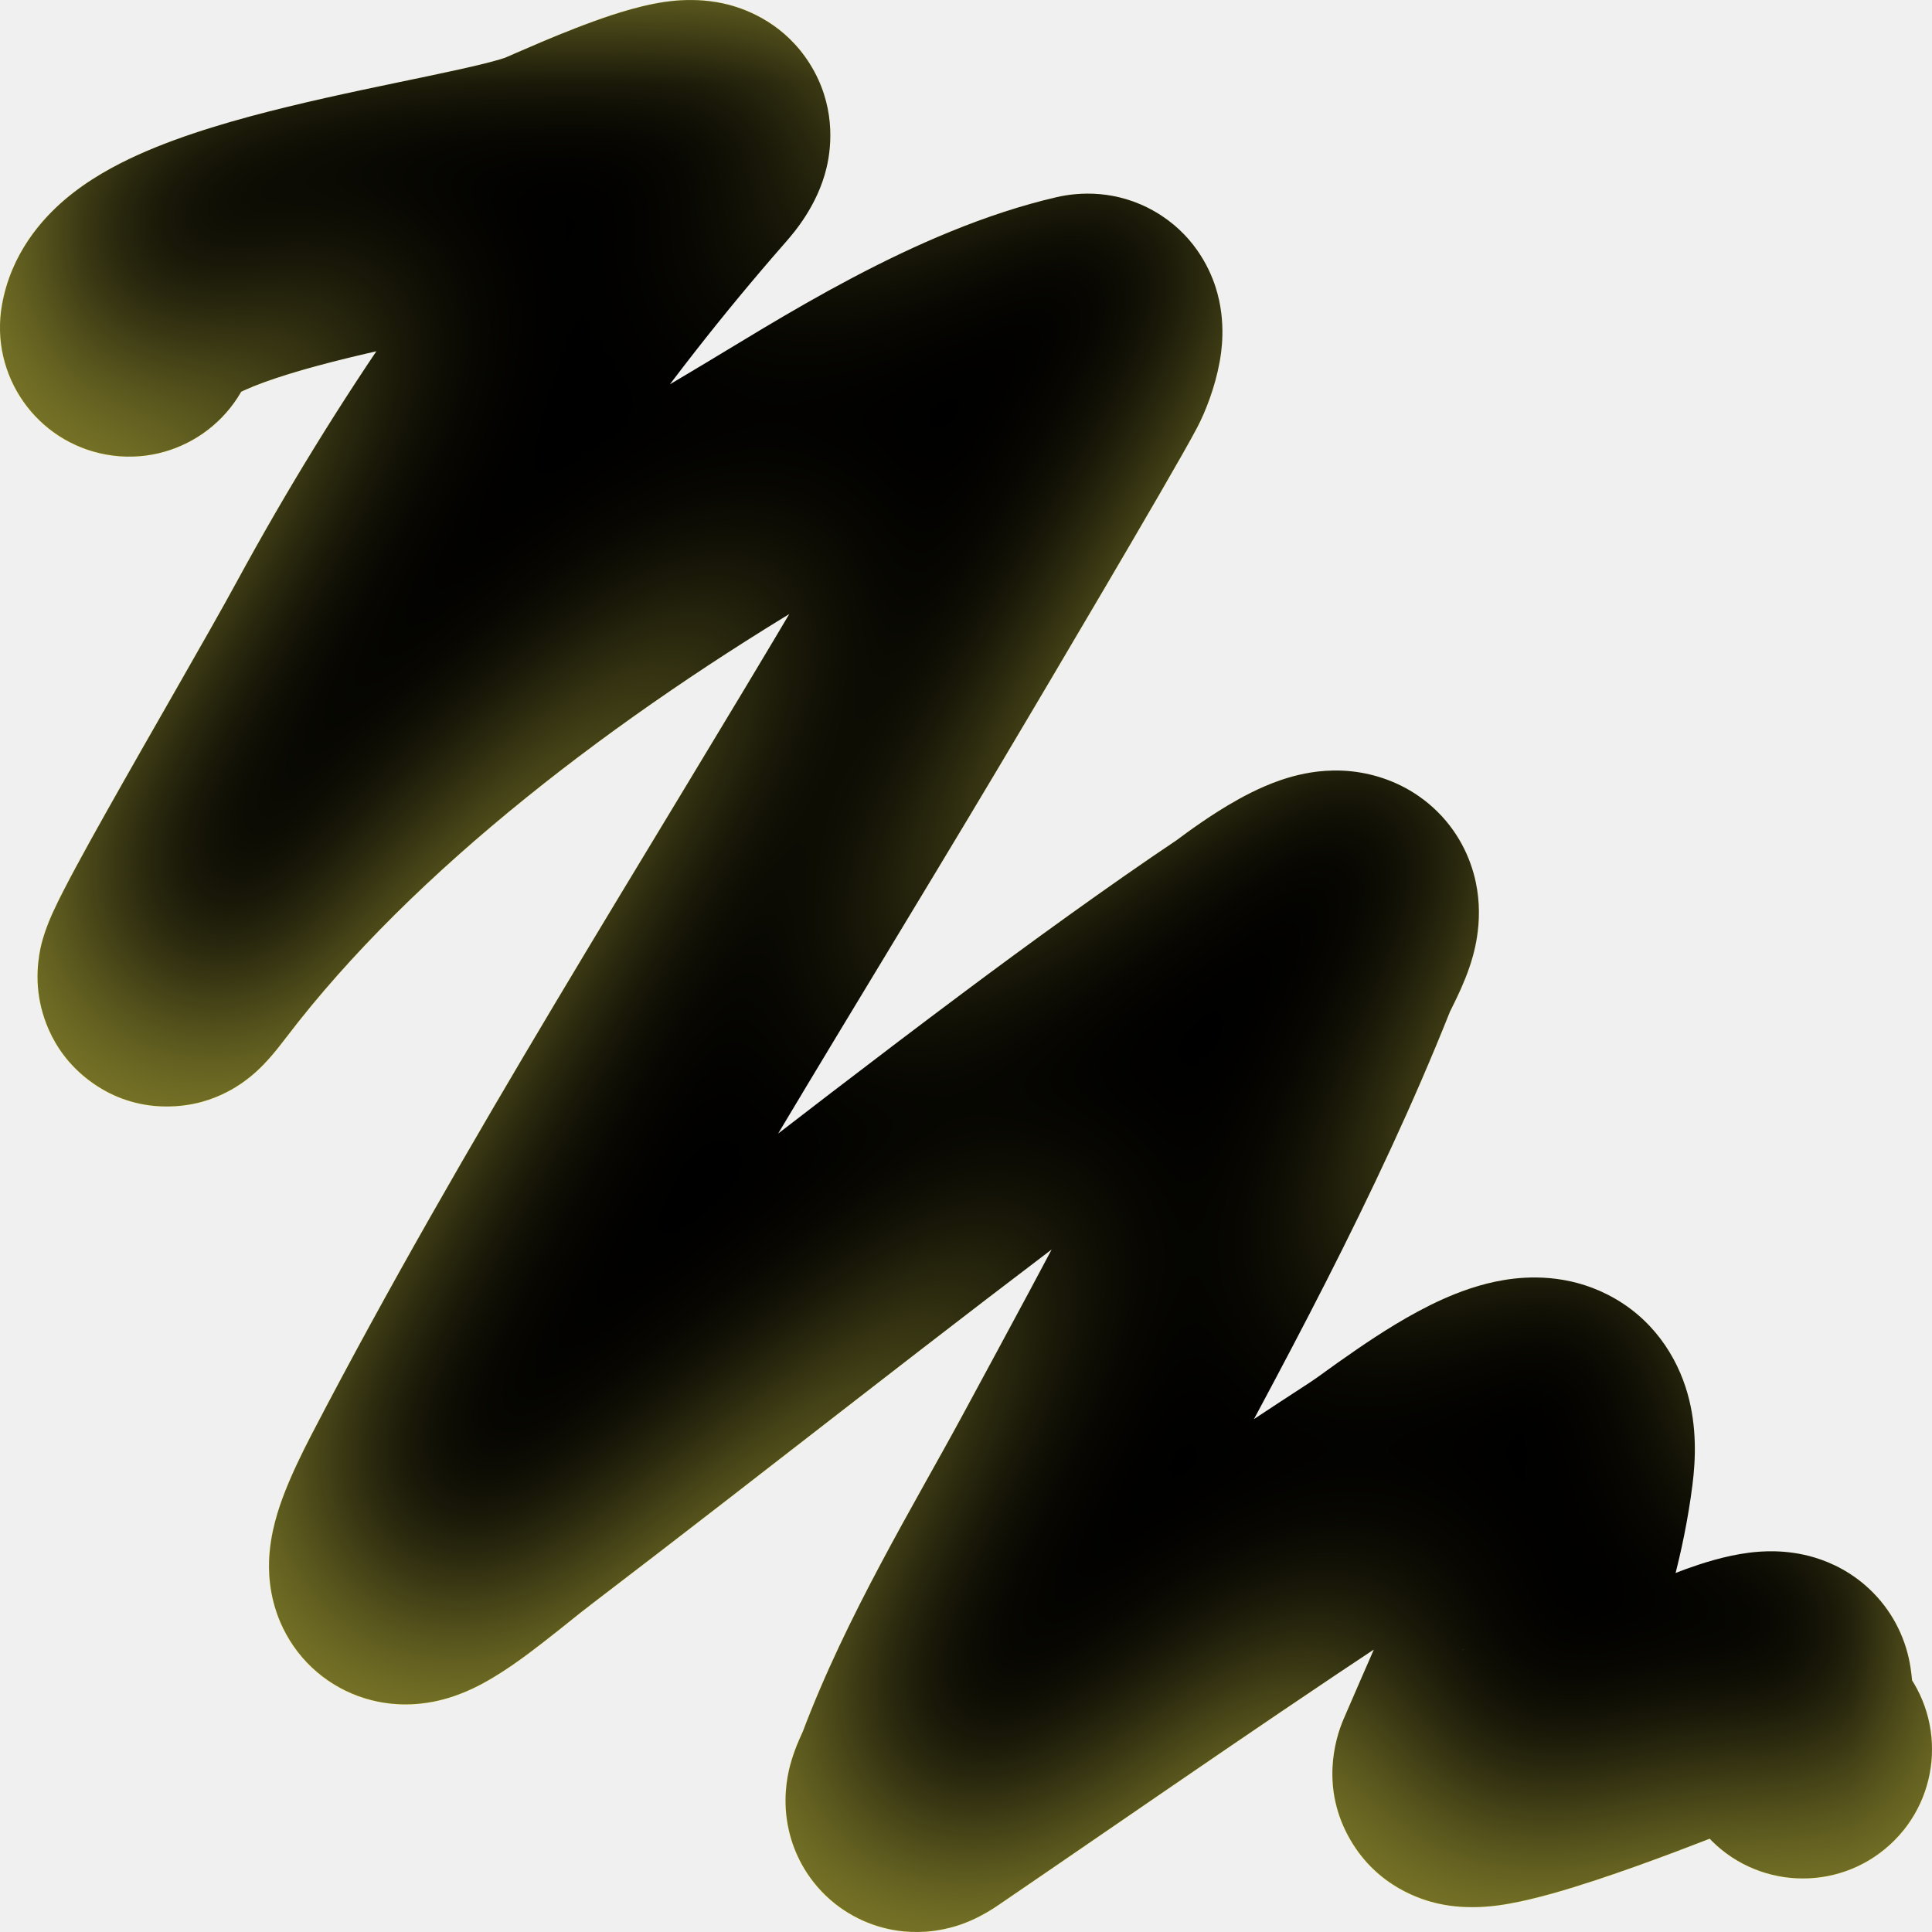
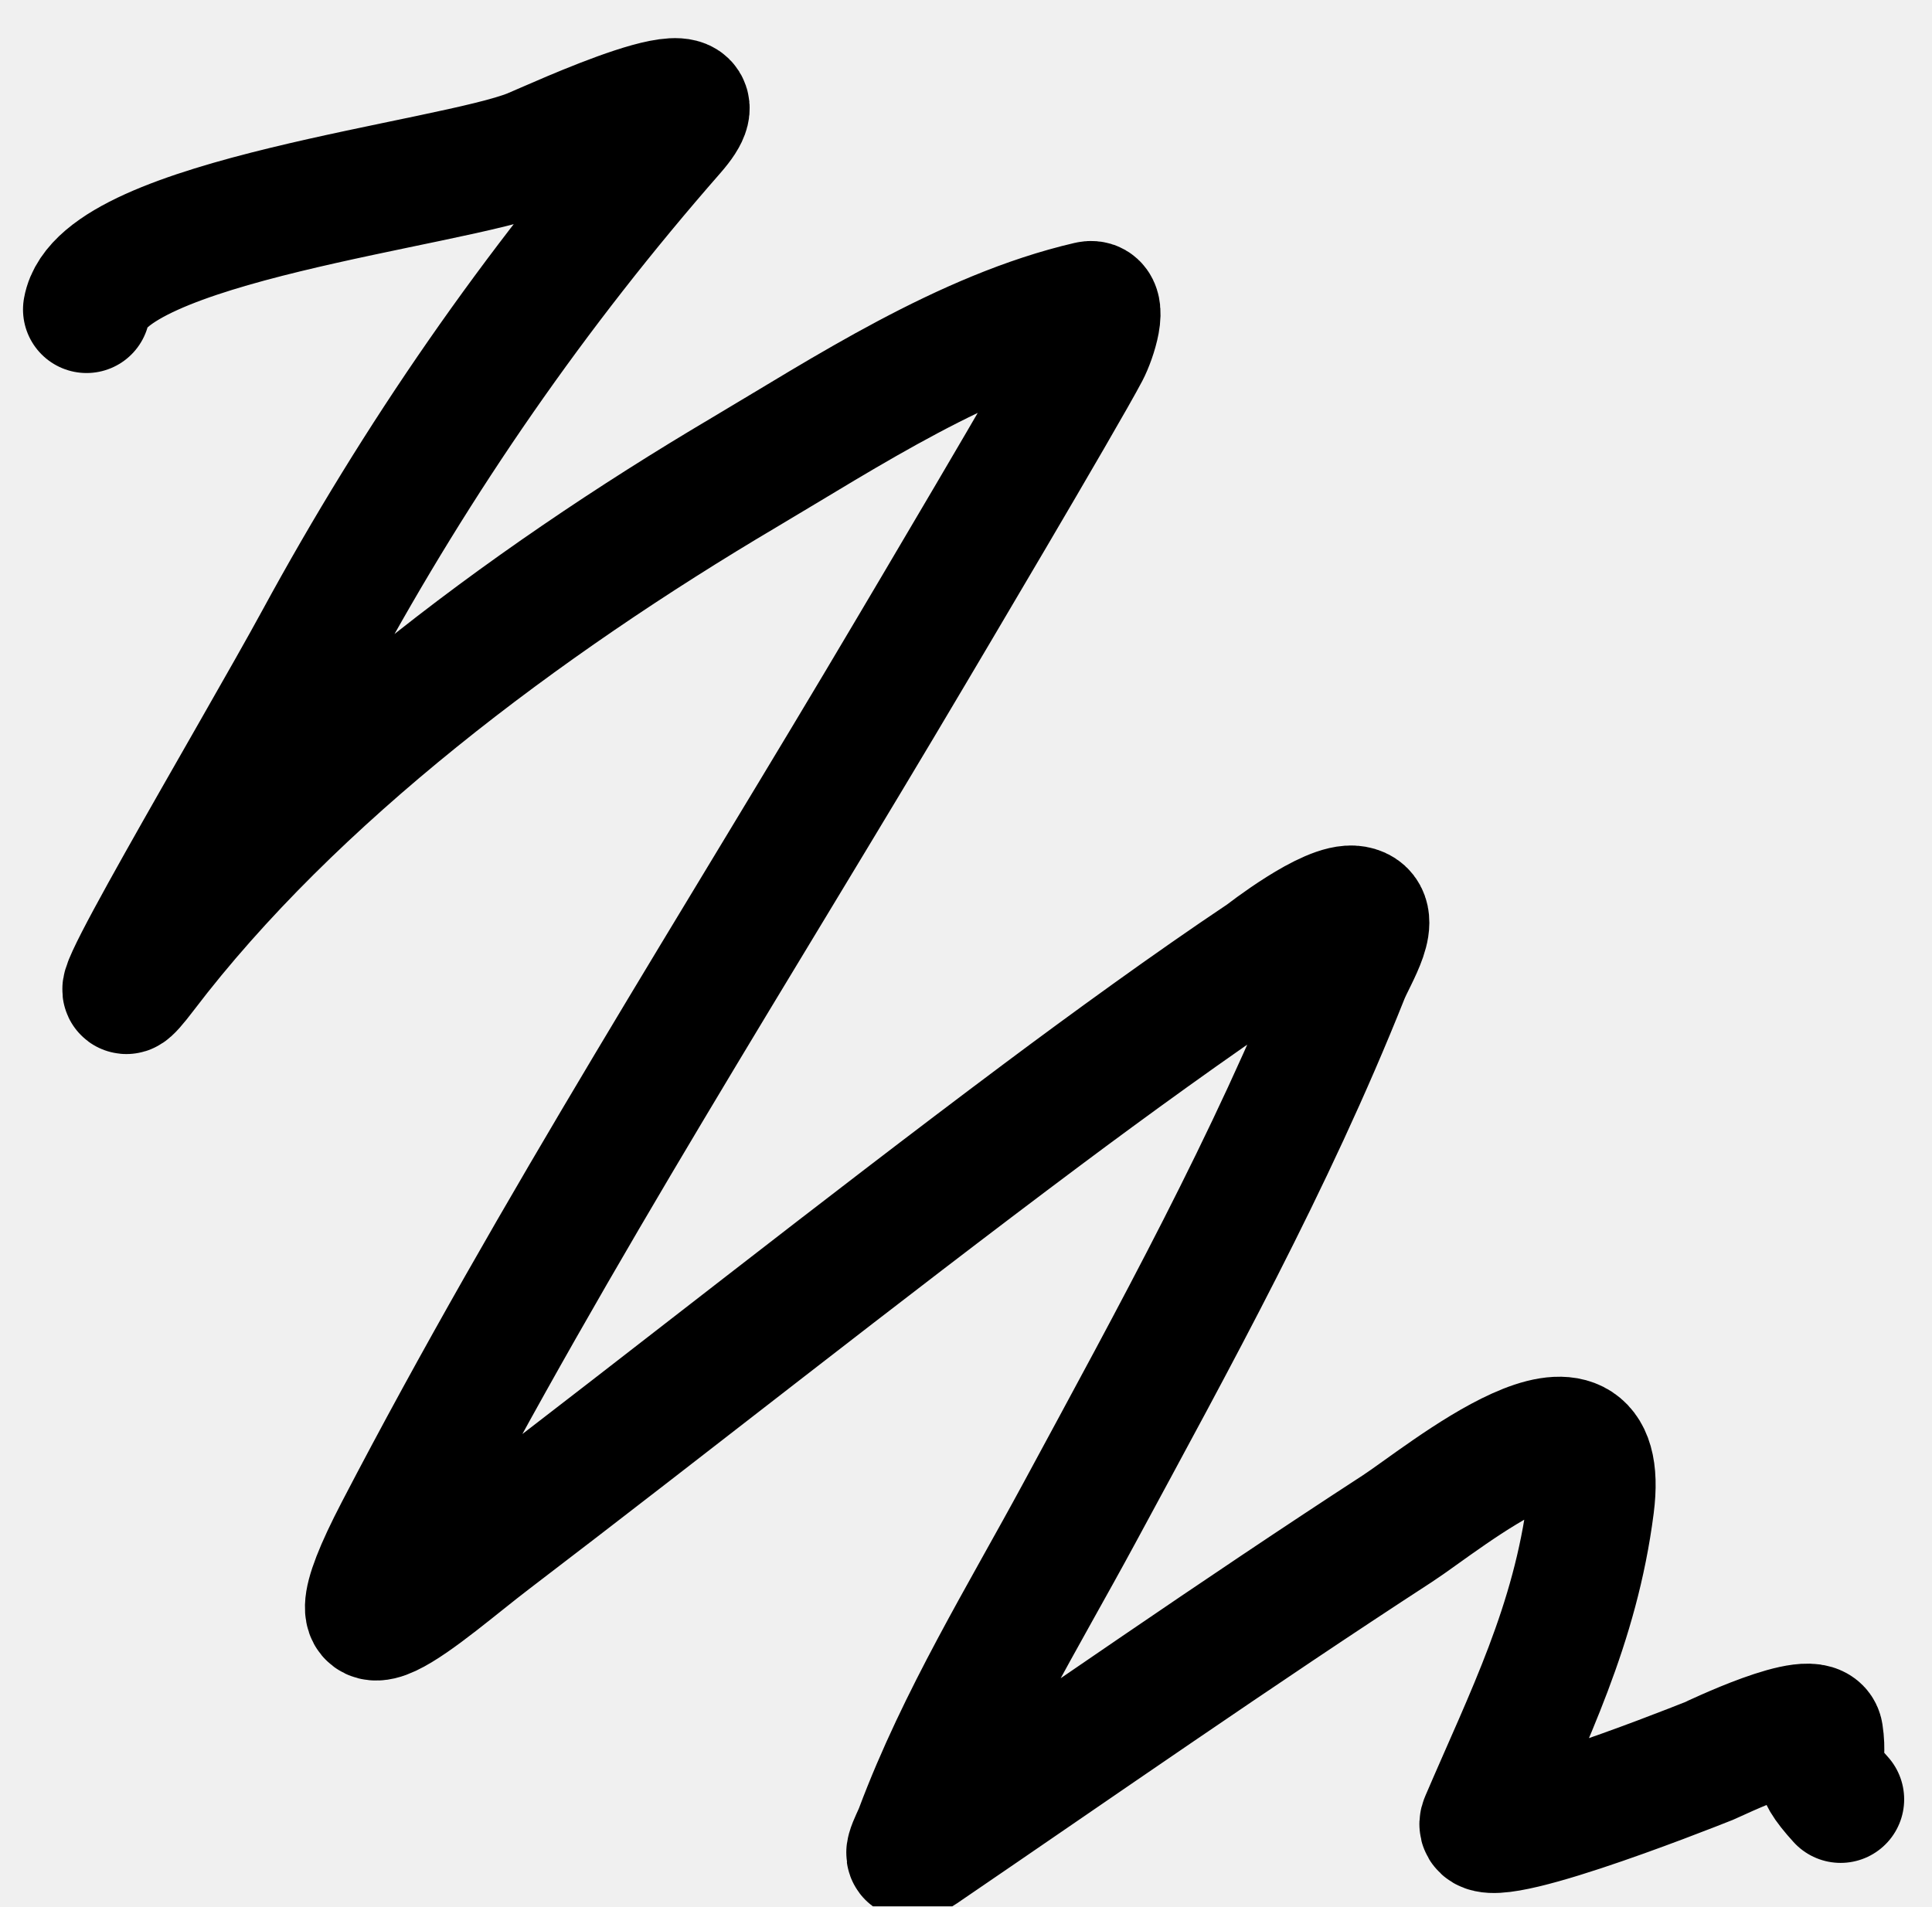
- <svg xmlns="http://www.w3.org/2000/svg" width="374" height="374" viewBox="0 0 374 374" fill="none">
-   <g filter="url(#filter0_i_1391_3511)">
-     <path d="M0.382 59.036C-2.023 72.632 7.048 85.604 20.644 88.01C34.24 90.416 47.212 81.344 49.617 67.749L0.382 59.036ZM107.155 34.349L97.757 11.182L97.757 11.182L107.155 34.349ZM133.21 30.493L114.404 14.021L114.404 14.021L133.21 30.493ZM67.758 124.628L45.794 112.688L45.794 112.688L67.758 124.628ZM35.476 185.736L15.577 170.601L15.577 170.601L35.476 185.736ZM146.457 93.504L133.721 71.992L133.721 71.992L146.457 93.504ZM210.166 62.527L204.519 38.173L204.519 38.173L210.166 62.527ZM209.618 71.135L187.487 59.507L187.487 59.507L209.618 71.135ZM177.395 126.393L198.917 139.113L198.917 139.113L177.395 126.393ZM82.568 289.1L60.39 277.563L60.39 277.563L82.568 289.1ZM99.564 290.486L84.401 270.609L84.401 270.609L99.564 290.486ZM201.593 212.076L186.624 192.053L186.624 192.053L201.593 212.076ZM242.18 183.086L228.285 162.303L228.285 162.303L242.18 183.086ZM259.202 174.206L254.864 198.827L254.864 198.827L259.202 174.206ZM257.531 186.409L280.759 195.654L280.759 195.654L257.531 186.409ZM208.409 285.691L230.407 297.569L230.407 297.569L208.409 285.691ZM178.667 344.388L155.258 335.613L155.258 335.613L178.667 344.388ZM179.138 348.162L193.223 368.817L193.223 368.817L179.138 348.162ZM267.089 288.647L280.712 309.609L280.712 309.609L267.089 288.647ZM302.825 284.314L278.027 281.142L278.027 281.142L302.825 284.314ZM283.069 342.645L306.048 352.492L306.048 352.492L283.069 342.645ZM324.722 331.525L315.469 308.301L315.469 308.301L324.722 331.525ZM345.121 326.544L369.838 322.788L369.838 322.788L345.121 326.544ZM330.507 355.456C339.797 365.669 355.609 366.417 365.822 357.127C376.036 347.836 376.784 332.025 367.493 321.811L330.507 355.456ZM49.617 67.749C48.586 73.579 45.297 76.43 44.974 76.705C44.555 77.062 45.035 76.569 47.297 75.545C51.779 73.518 58.715 71.397 67.557 69.245C76.227 67.135 85.146 65.357 93.669 63.561C100.968 62.023 110.329 60.04 116.553 57.515L97.757 11.182C97.848 11.146 97.562 11.264 96.719 11.514C95.922 11.751 94.869 12.035 93.519 12.368C90.789 13.043 87.41 13.782 83.361 14.635C75.553 16.28 65.399 18.311 55.734 20.663C46.24 22.973 35.58 25.967 26.687 29.991C22.26 31.994 17.108 34.76 12.546 38.647C8.082 42.451 2.141 49.101 0.382 59.036L49.617 67.749ZM116.553 57.515C120.601 55.873 127.514 52.566 134.004 50.436C134.653 50.224 135.176 50.066 135.577 49.955C135.994 49.839 136.166 49.806 136.131 49.812C136.104 49.818 135.975 49.843 135.757 49.873C135.545 49.902 135.171 49.947 134.666 49.974C133.948 50.014 131.552 50.116 128.423 49.297C125.288 48.476 118.835 45.991 114.404 38.915C109.84 31.628 110.512 24.45 111.377 20.845C112.194 17.441 113.564 15.277 113.902 14.751C114.374 14.018 114.644 13.747 114.404 14.021L152.016 46.965C153.647 45.103 158.234 39.858 159.996 32.512C161.07 28.039 161.666 20.18 156.78 12.377C152.026 4.786 145.003 1.952 141.088 0.927C134.354 -0.836 128.224 0.409 126.473 0.754C123.579 1.324 120.748 2.163 118.416 2.928C113.68 4.482 108.68 6.508 104.94 8.085C103.011 8.898 101.282 9.65 99.961 10.226C99.277 10.524 98.76 10.75 98.324 10.939C97.841 11.148 97.712 11.201 97.757 11.182L116.553 57.515ZM114.404 14.021C87.646 44.571 65.097 77.179 45.794 112.688L89.723 136.568C107.315 104.206 127.765 74.653 152.016 46.965L114.404 14.021ZM45.794 112.688C40.334 122.732 29.329 141.608 20.465 157.406C16.387 164.674 12.402 171.926 10.385 176.309C9.961 177.228 9.001 179.335 8.316 181.707C8.236 181.985 6.773 186.472 7.44 192.057C7.785 194.939 9.293 203.145 17.256 209.151C25.91 215.677 35.05 214.393 38.988 213.319C42.887 212.256 45.588 210.498 46.617 209.799C47.917 208.916 48.9 208.076 49.484 207.552C50.653 206.503 51.569 205.504 52.106 204.901C53.241 203.623 54.37 202.191 55.374 200.87L15.577 170.601C14.84 171.571 14.61 171.823 14.736 171.681C14.768 171.646 15.266 171.078 16.1 170.329C16.517 169.956 17.352 169.233 18.526 168.437C19.427 167.824 22.021 166.12 25.833 165.081C29.684 164.031 38.756 162.74 47.361 169.23C55.276 175.198 56.754 183.338 57.087 186.125C57.478 189.393 57.108 191.943 56.95 192.917C56.752 194.137 56.501 195.07 56.359 195.56C55.915 197.101 55.47 197.94 55.804 197.215C56.815 195.019 59.71 189.642 64.07 181.872C72.082 167.593 84.186 146.754 89.723 136.568L45.794 112.688ZM55.374 200.87C80.154 168.29 119.608 138.452 159.193 115.017L133.721 71.992C91.746 96.842 46.001 130.601 15.577 170.601L55.374 200.87ZM159.193 115.017C179.659 102.9 197.687 91.084 215.813 86.881L204.519 38.173C176.814 44.597 150.232 62.217 133.721 71.992L159.193 115.017ZM215.813 86.881C212.21 87.716 205.534 88.256 198.61 84.284C191.728 80.335 188.821 74.346 187.704 70.85C186.634 67.501 186.621 64.81 186.645 63.743C186.674 62.471 186.821 61.571 186.889 61.199C187.036 60.392 187.062 60.316 187.487 59.507L231.749 82.764C233.439 79.548 235.232 74.822 236.083 70.139C236.361 68.613 237.519 62.478 235.332 55.632C234.027 51.55 230.817 45.117 223.493 40.915C216.126 36.688 208.868 37.164 204.519 38.173L215.813 86.881ZM187.487 59.507C183.569 66.965 156.592 112.456 155.873 113.673L198.917 139.113C198.915 139.117 198.919 139.109 198.94 139.073C198.958 139.043 198.983 139.001 199.015 138.948C199.077 138.843 199.166 138.692 199.278 138.504C199.502 138.125 199.821 137.588 200.221 136.913C201.021 135.562 202.148 133.659 203.503 131.367C206.212 126.785 209.836 120.646 213.586 114.266C220.859 101.891 229.242 87.536 231.749 82.764L187.487 59.507ZM155.873 113.673C124.591 166.6 89.789 221.046 60.39 277.563L104.747 300.637C133.324 245.701 166.41 194.114 198.917 139.113L155.873 113.673ZM60.39 277.563C58.256 281.665 56.447 285.482 55.103 288.943C53.995 291.797 52.236 296.761 52.087 302.36C52.009 305.267 52.281 310.642 55.375 316.302C58.997 322.929 65.087 327.373 71.855 329.107C77.606 330.58 82.458 329.771 84.968 329.181C87.715 328.537 89.967 327.592 91.471 326.885C96.697 324.428 101.982 320.379 105.029 318.015C109.843 314.282 111.21 313.045 114.726 310.363L84.401 270.609C81.937 272.488 76.275 277.041 74.386 278.506C70.732 281.34 69.643 281.897 70.198 281.636C70.536 281.477 71.727 280.931 73.541 280.505C75.119 280.134 79.166 279.365 84.262 280.67C90.376 282.236 95.96 286.305 99.248 292.321C102.008 297.37 102.117 301.898 102.069 303.693C101.979 307.068 101.049 308.751 101.714 307.039C102.143 305.934 103.05 303.899 104.747 300.637L60.39 277.563ZM114.726 310.363C149.554 283.795 182.101 257.861 216.561 232.1L186.624 192.053C152.239 217.758 117.812 245.122 84.401 270.609L114.726 310.363ZM216.561 232.1C228.56 223.131 243.611 212.202 256.075 203.869L228.285 162.303C214.761 171.345 198.911 182.868 186.624 192.053L216.561 232.1ZM256.075 203.869C256.552 203.55 256.938 203.267 256.999 203.222C257.142 203.119 257.271 203.022 257.354 202.961C257.501 202.852 257.74 202.673 257.878 202.569C258.229 202.308 258.653 201.992 259.148 201.634C260.166 200.896 261.367 200.059 262.547 199.315C263.128 198.948 263.628 198.653 264.033 198.43C264.456 198.196 264.633 198.121 264.583 198.143C264.547 198.158 264.389 198.225 264.12 198.318C263.86 198.408 263.397 198.556 262.761 198.702C262.138 198.844 261.173 199.026 259.939 199.11C258.719 199.192 256.963 199.197 254.864 198.827L263.541 149.585C258.413 148.682 254.074 149.395 251.579 149.968C248.869 150.59 246.531 151.476 244.788 152.228C241.324 153.721 238.165 155.579 235.876 157.022C233.465 158.543 231.32 160.051 229.806 161.148C229.035 161.707 228.396 162.183 227.957 162.511C226.967 163.25 227.649 162.729 228.285 162.303L256.075 203.869ZM254.864 198.827C252.061 198.333 247.768 196.954 243.764 193.305C239.61 189.518 237.568 184.928 236.765 181.116C236.034 177.647 236.325 174.922 236.521 173.655C236.732 172.291 237.032 171.391 237.117 171.144C237.247 170.762 237.251 170.849 236.645 172.089C236.414 172.562 235.132 175.083 234.303 177.164L280.759 195.654C280.664 195.893 280.574 196.075 281.564 194.05C282.179 192.792 283.433 190.222 284.414 187.358C285.097 185.366 287.355 178.709 285.69 170.806C284.698 166.097 282.259 160.738 277.448 156.353C272.788 152.105 267.577 150.297 263.541 149.585L254.864 198.827ZM234.303 177.164C221.23 210.011 204.135 240.988 186.411 273.812L230.407 297.569C247.665 265.607 266.375 231.793 280.759 195.654L234.303 177.164ZM186.411 273.812C176.98 291.278 163.8 312.823 155.258 335.613L202.077 353.162C209.024 334.628 219.119 318.474 230.407 297.569L186.411 273.812ZM155.258 335.613C155.431 335.152 155.679 334.611 155.059 335.989C154.898 336.346 153.734 338.832 152.99 341.623C152.718 342.644 151.577 346.839 152.305 352.112C152.713 355.07 153.899 359.772 157.493 364.342C161.404 369.316 166.683 372.238 171.891 373.395C180.311 375.265 186.897 372.234 188.06 371.721C190.355 370.709 192.167 369.537 193.223 368.817L165.053 327.508C165.136 327.451 166.179 326.725 167.876 325.976C168.441 325.727 174.6 322.778 182.732 324.584C187.796 325.709 192.964 328.562 196.797 333.436C200.311 337.905 201.449 342.475 201.835 345.272C202.519 350.225 201.439 353.989 201.302 354.505C200.827 356.286 200.225 357.463 200.659 356.499C200.66 356.495 201.005 355.735 201.144 355.422C201.339 354.985 201.71 354.14 202.077 353.162L155.258 335.613ZM193.223 368.817C222.731 348.694 251.278 328.738 280.712 309.609L253.466 267.685C223.411 287.217 193.931 307.814 165.053 327.508L193.223 368.817ZM280.712 309.609C282.348 308.546 284.267 307.17 285.757 306.105C287.446 304.897 289.132 303.69 290.91 302.468C294.689 299.874 297.698 298.053 299.718 297.143C300.731 296.686 300.486 296.928 299.274 297.124C298.236 297.293 293.815 297.866 288.551 295.188C282.408 292.063 279.546 286.834 278.573 283.403C277.806 280.701 278.242 279.459 278.027 281.142L327.623 287.486C328.264 282.47 328.493 276.165 326.674 269.755C324.648 262.616 319.889 255.033 311.224 250.624C303.438 246.663 295.869 247.024 291.276 247.768C286.51 248.541 282.305 250.147 279.17 251.56C272.895 254.388 266.861 258.329 262.603 261.253C256.813 265.23 255.635 266.275 253.466 267.685L280.712 309.609ZM278.027 281.142C275.754 298.911 269.151 311.654 260.09 332.797L306.048 352.492C313.56 334.964 324.227 314.033 327.623 287.486L278.027 281.142ZM260.09 332.797C258.398 336.747 255.637 346.212 261.404 356.15C266.709 365.294 275.302 367.796 278.366 368.486C284.517 369.874 290.269 368.834 291.994 368.535C297.341 367.608 303.678 365.682 308.853 363.978C319.777 360.379 331.485 355.743 333.976 354.75L315.469 308.301C313.085 309.251 302.583 313.4 293.209 316.488C288.234 318.127 284.899 319.019 283.457 319.269C281.787 319.559 284.865 318.697 289.365 319.711C291.602 320.216 299.624 322.393 304.652 331.058C310.14 340.518 307.395 349.349 306.048 352.492L260.09 332.797ZM333.976 354.75C334.429 354.569 334.788 354.41 334.854 354.381C334.989 354.322 335.103 354.27 335.169 354.24C335.303 354.179 335.437 354.117 335.526 354.076C335.751 353.972 335.921 353.893 336.197 353.766C336.703 353.533 337.373 353.228 338.155 352.883C339.778 352.167 341.662 351.379 343.373 350.762C345.514 349.99 345.814 350.062 344.812 350.186C344.638 350.208 341.255 350.724 336.786 349.362C334.251 348.59 330.455 346.933 326.961 343.38C323.224 339.58 321.103 334.891 320.405 330.301L369.838 322.788C369.054 317.63 366.703 312.483 362.61 308.321C358.76 304.406 354.482 302.484 351.357 301.532C345.709 299.812 340.715 300.311 338.644 300.568C333.845 301.165 329.201 302.72 326.403 303.73C322.204 305.245 311.774 309.773 315.469 308.301L333.976 354.75ZM320.405 330.3C320.338 329.857 320.326 329.288 320.341 328.98C320.341 328.979 320.34 328.994 320.338 329.035C320.335 329.081 320.332 329.136 320.325 329.235C320.316 329.374 320.29 329.777 320.27 330.186C320.228 331.029 320.163 332.705 320.344 334.743C321.264 345.129 327.348 351.983 330.507 355.456L367.493 321.811C367.275 321.57 367.117 321.391 367.01 321.265C366.901 321.138 366.858 321.084 366.865 321.092C366.871 321.1 366.945 321.194 367.065 321.366C367.185 321.537 367.369 321.812 367.588 322.181C368.033 322.931 368.643 324.106 369.167 325.659C369.428 326.432 369.646 327.235 369.815 328.057C369.984 328.879 370.088 329.644 370.149 330.33C370.265 331.643 370.212 332.597 370.208 332.666C370.207 332.688 370.206 332.692 370.224 332.412C370.238 332.196 370.263 331.799 370.285 331.346C370.331 330.376 370.363 329.102 370.302 327.588C370.242 326.076 370.095 324.483 369.838 322.788L320.405 330.3Z" fill="black" style="fill:black;fill-opacity:1;" />
+ <svg xmlns="http://www.w3.org/2000/svg" width="76" height="75" viewBox="0 0 76 75" fill="none">
+   <g clip-path="url(#clip0_1421_664)">
+     <path d="M3.405 12.176C4.024 8.68 17.765 7.263 20.901 5.991C21.783 5.633 28.991 2.269 26.45 5.17C21.018 11.371 16.44 17.99 12.511 25.217C10.169 29.525 2.668 42.133 5.636 38.231C11.514 30.502 20.587 23.73 29.271 18.589C33.209 16.258 37.959 13.123 42.839 11.992C43.475 11.844 42.991 13.313 42.722 13.825C41.806 15.57 35.94 25.458 35.86 25.593C29.067 37.085 21.839 48.376 15.665 60.244C12.402 66.516 16.738 62.482 19.285 60.539C26.551 54.996 33.682 49.321 41.013 43.84C43.599 41.907 46.889 39.517 49.657 37.666C49.802 37.569 52.296 35.602 53.282 35.775C54.331 35.96 53.238 37.589 52.926 38.374C50.002 45.72 46.19 52.619 42.465 59.517C40.258 63.603 37.78 67.618 36.131 72.018C35.962 72.469 35.402 73.387 36.231 72.822C42.448 68.582 48.627 64.264 54.961 60.147C56.78 58.965 63.301 53.518 62.572 59.224C61.968 63.943 60.129 67.529 58.364 71.647C57.776 73.02 66.197 69.692 67.235 69.279C67.363 69.228 71.433 67.253 71.579 68.218C71.781 69.542 71.173 69.438 72.405 70.792" stroke="black" style="stroke:black;stroke-opacity:1;" stroke-width="5" stroke-linecap="round" />
  </g>
  <defs>
-     <filter id="filter0_i_1391_3511" x="-0.004" y="-15.995" width="382.004" height="389.993" filterUnits="userSpaceOnUse" color-interpolation-filters="sRGB">
-       <feFlood flood-opacity="0" result="BackgroundImageFix" />
-       <feBlend mode="normal" in="SourceGraphic" in2="BackgroundImageFix" result="shape" />
-       <feColorMatrix in="SourceAlpha" type="matrix" values="0 0 0 0 0 0 0 0 0 0 0 0 0 0 0 0 0 0 127 0" result="hardAlpha" />
-       <feOffset dx="8" dy="-16" />
-       <feGaussianBlur stdDeviation="16.8" />
-       <feComposite in2="hardAlpha" operator="arithmetic" k2="-1" k3="1" />
-       <feColorMatrix type="matrix" values="0 0 0 0 1 0 0 0 0 0.973 0 0 0 0 0.333 0 0 0 0.5 0" />
-       <feBlend mode="normal" in2="shape" result="effect1_innerShadow_1391_3511" />
-     </filter>
+     <clipPath id="clip0_1421_664">
+       <rect width="75" height="75" fill="white" style="fill:white;fill-opacity:1;" transform="translate(0.291992)" />
+     </clipPath>
  </defs>
</svg>
